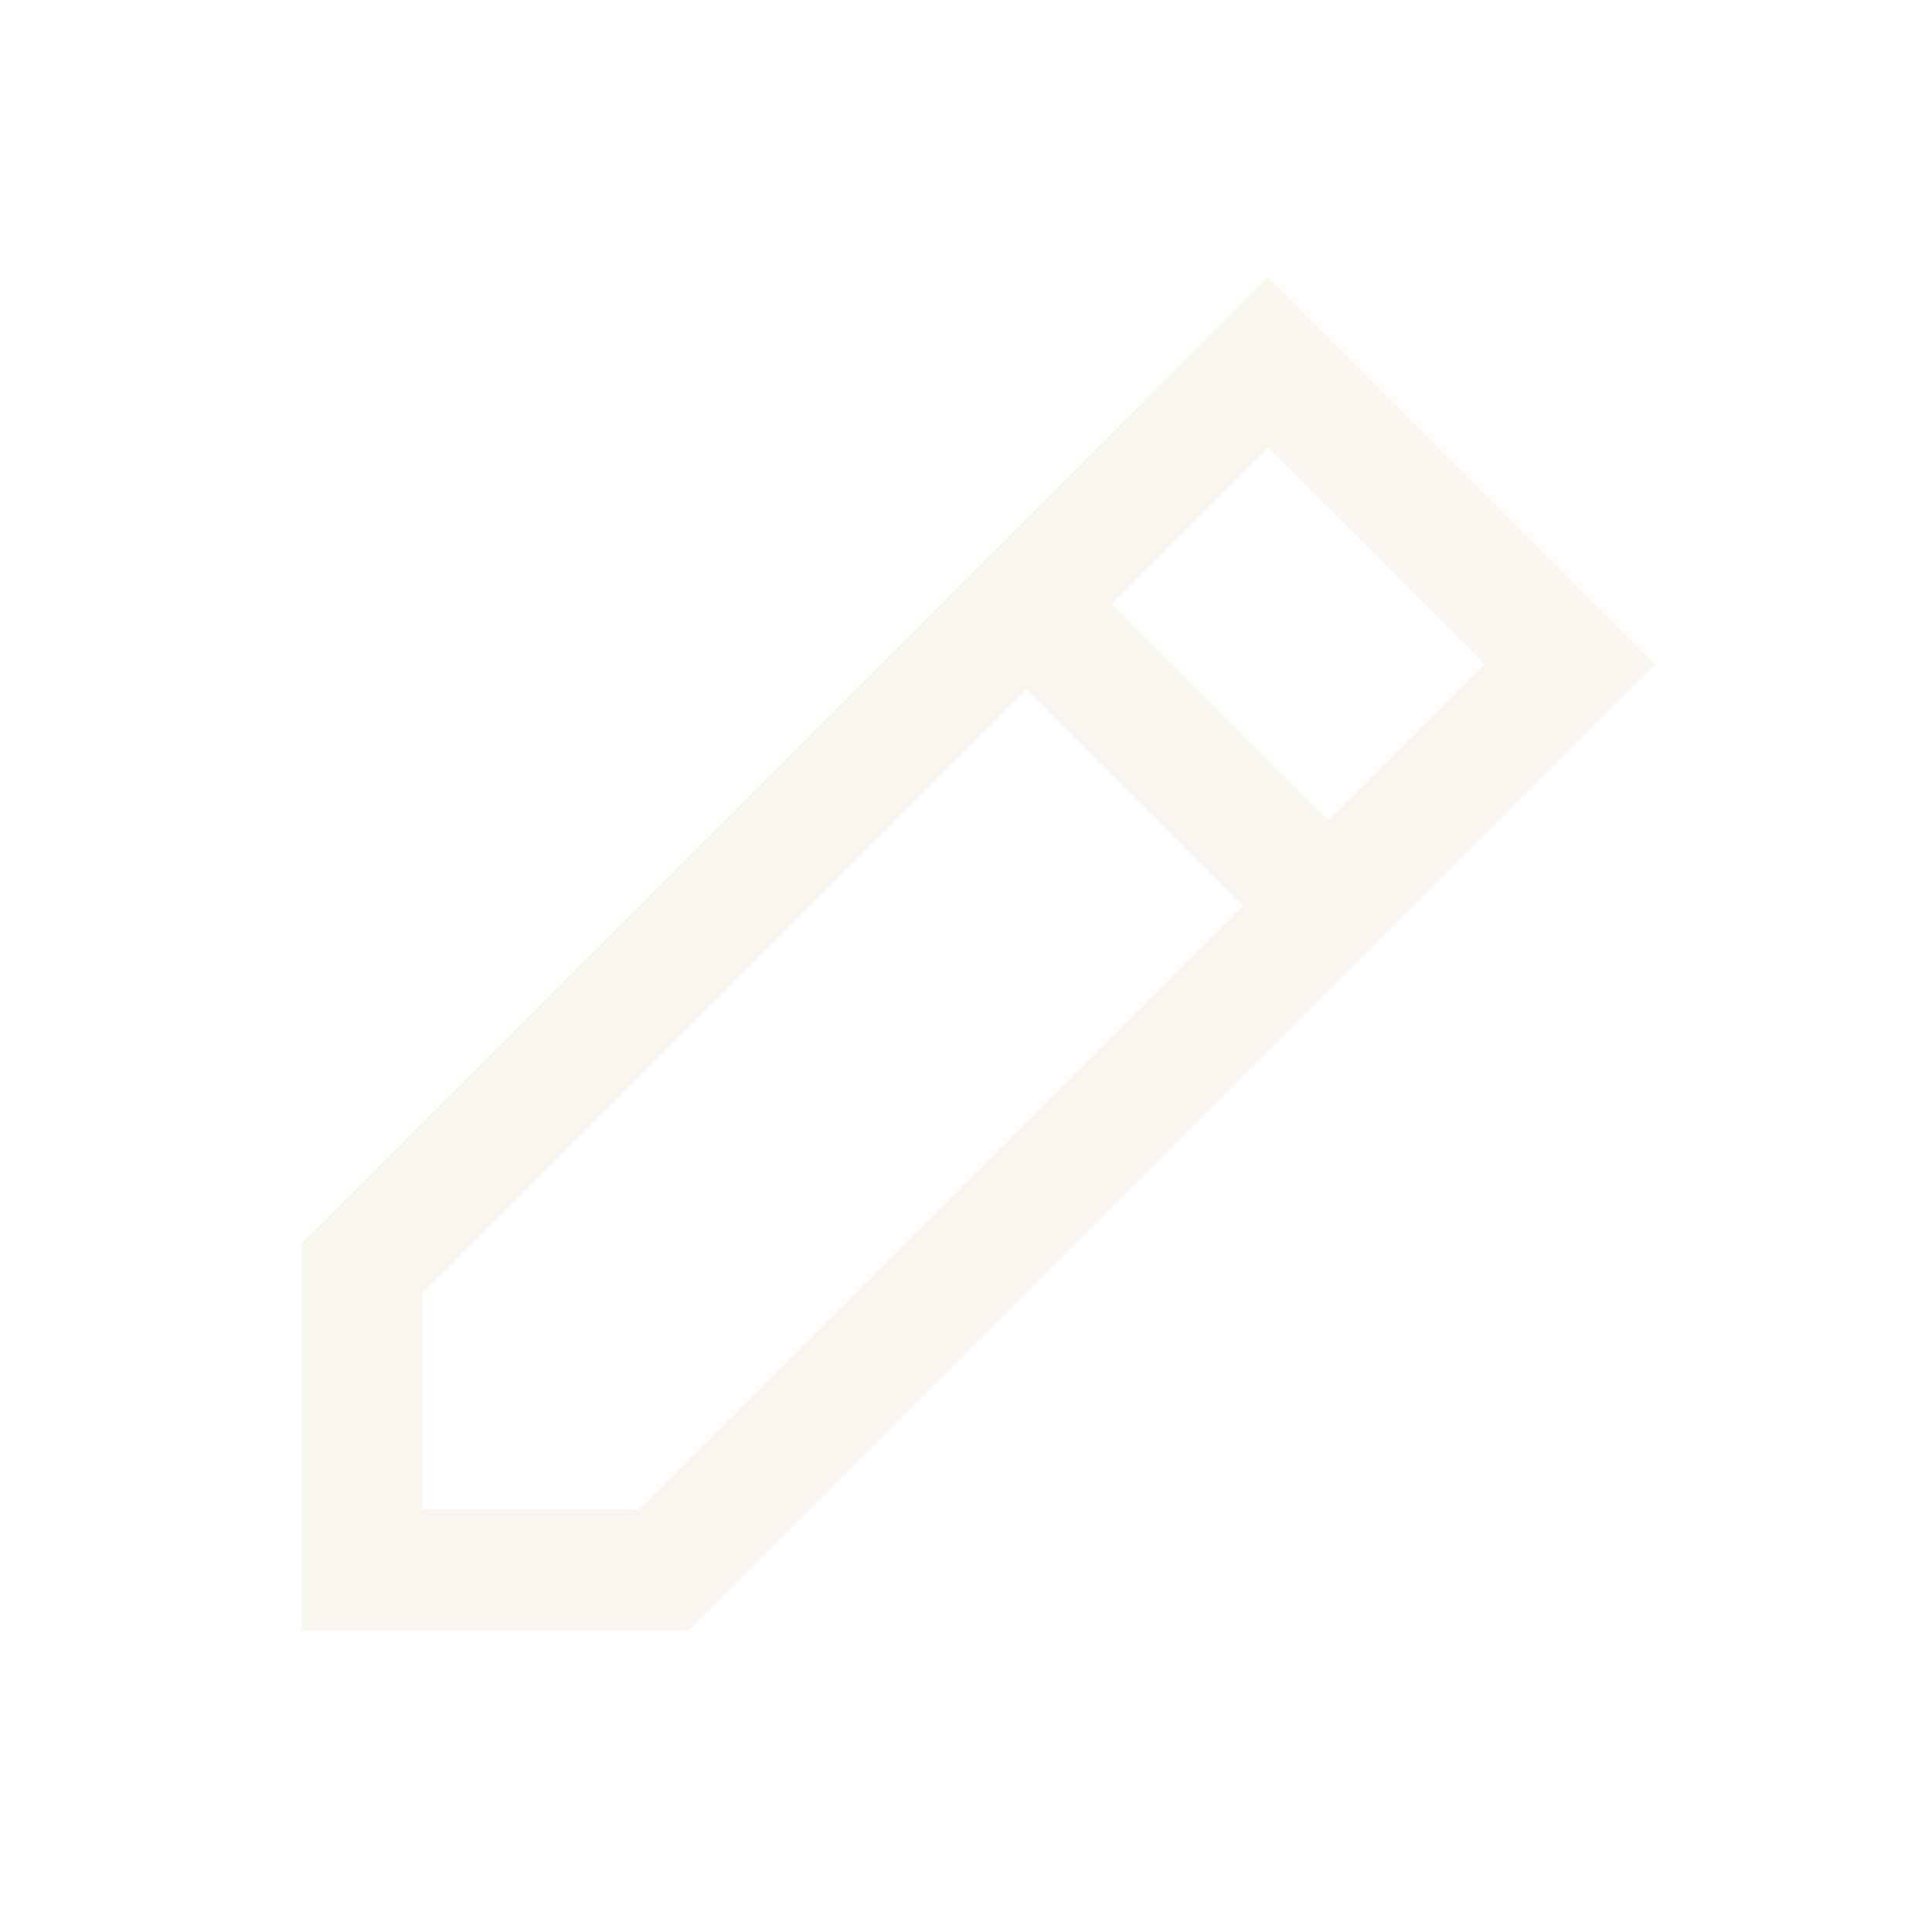
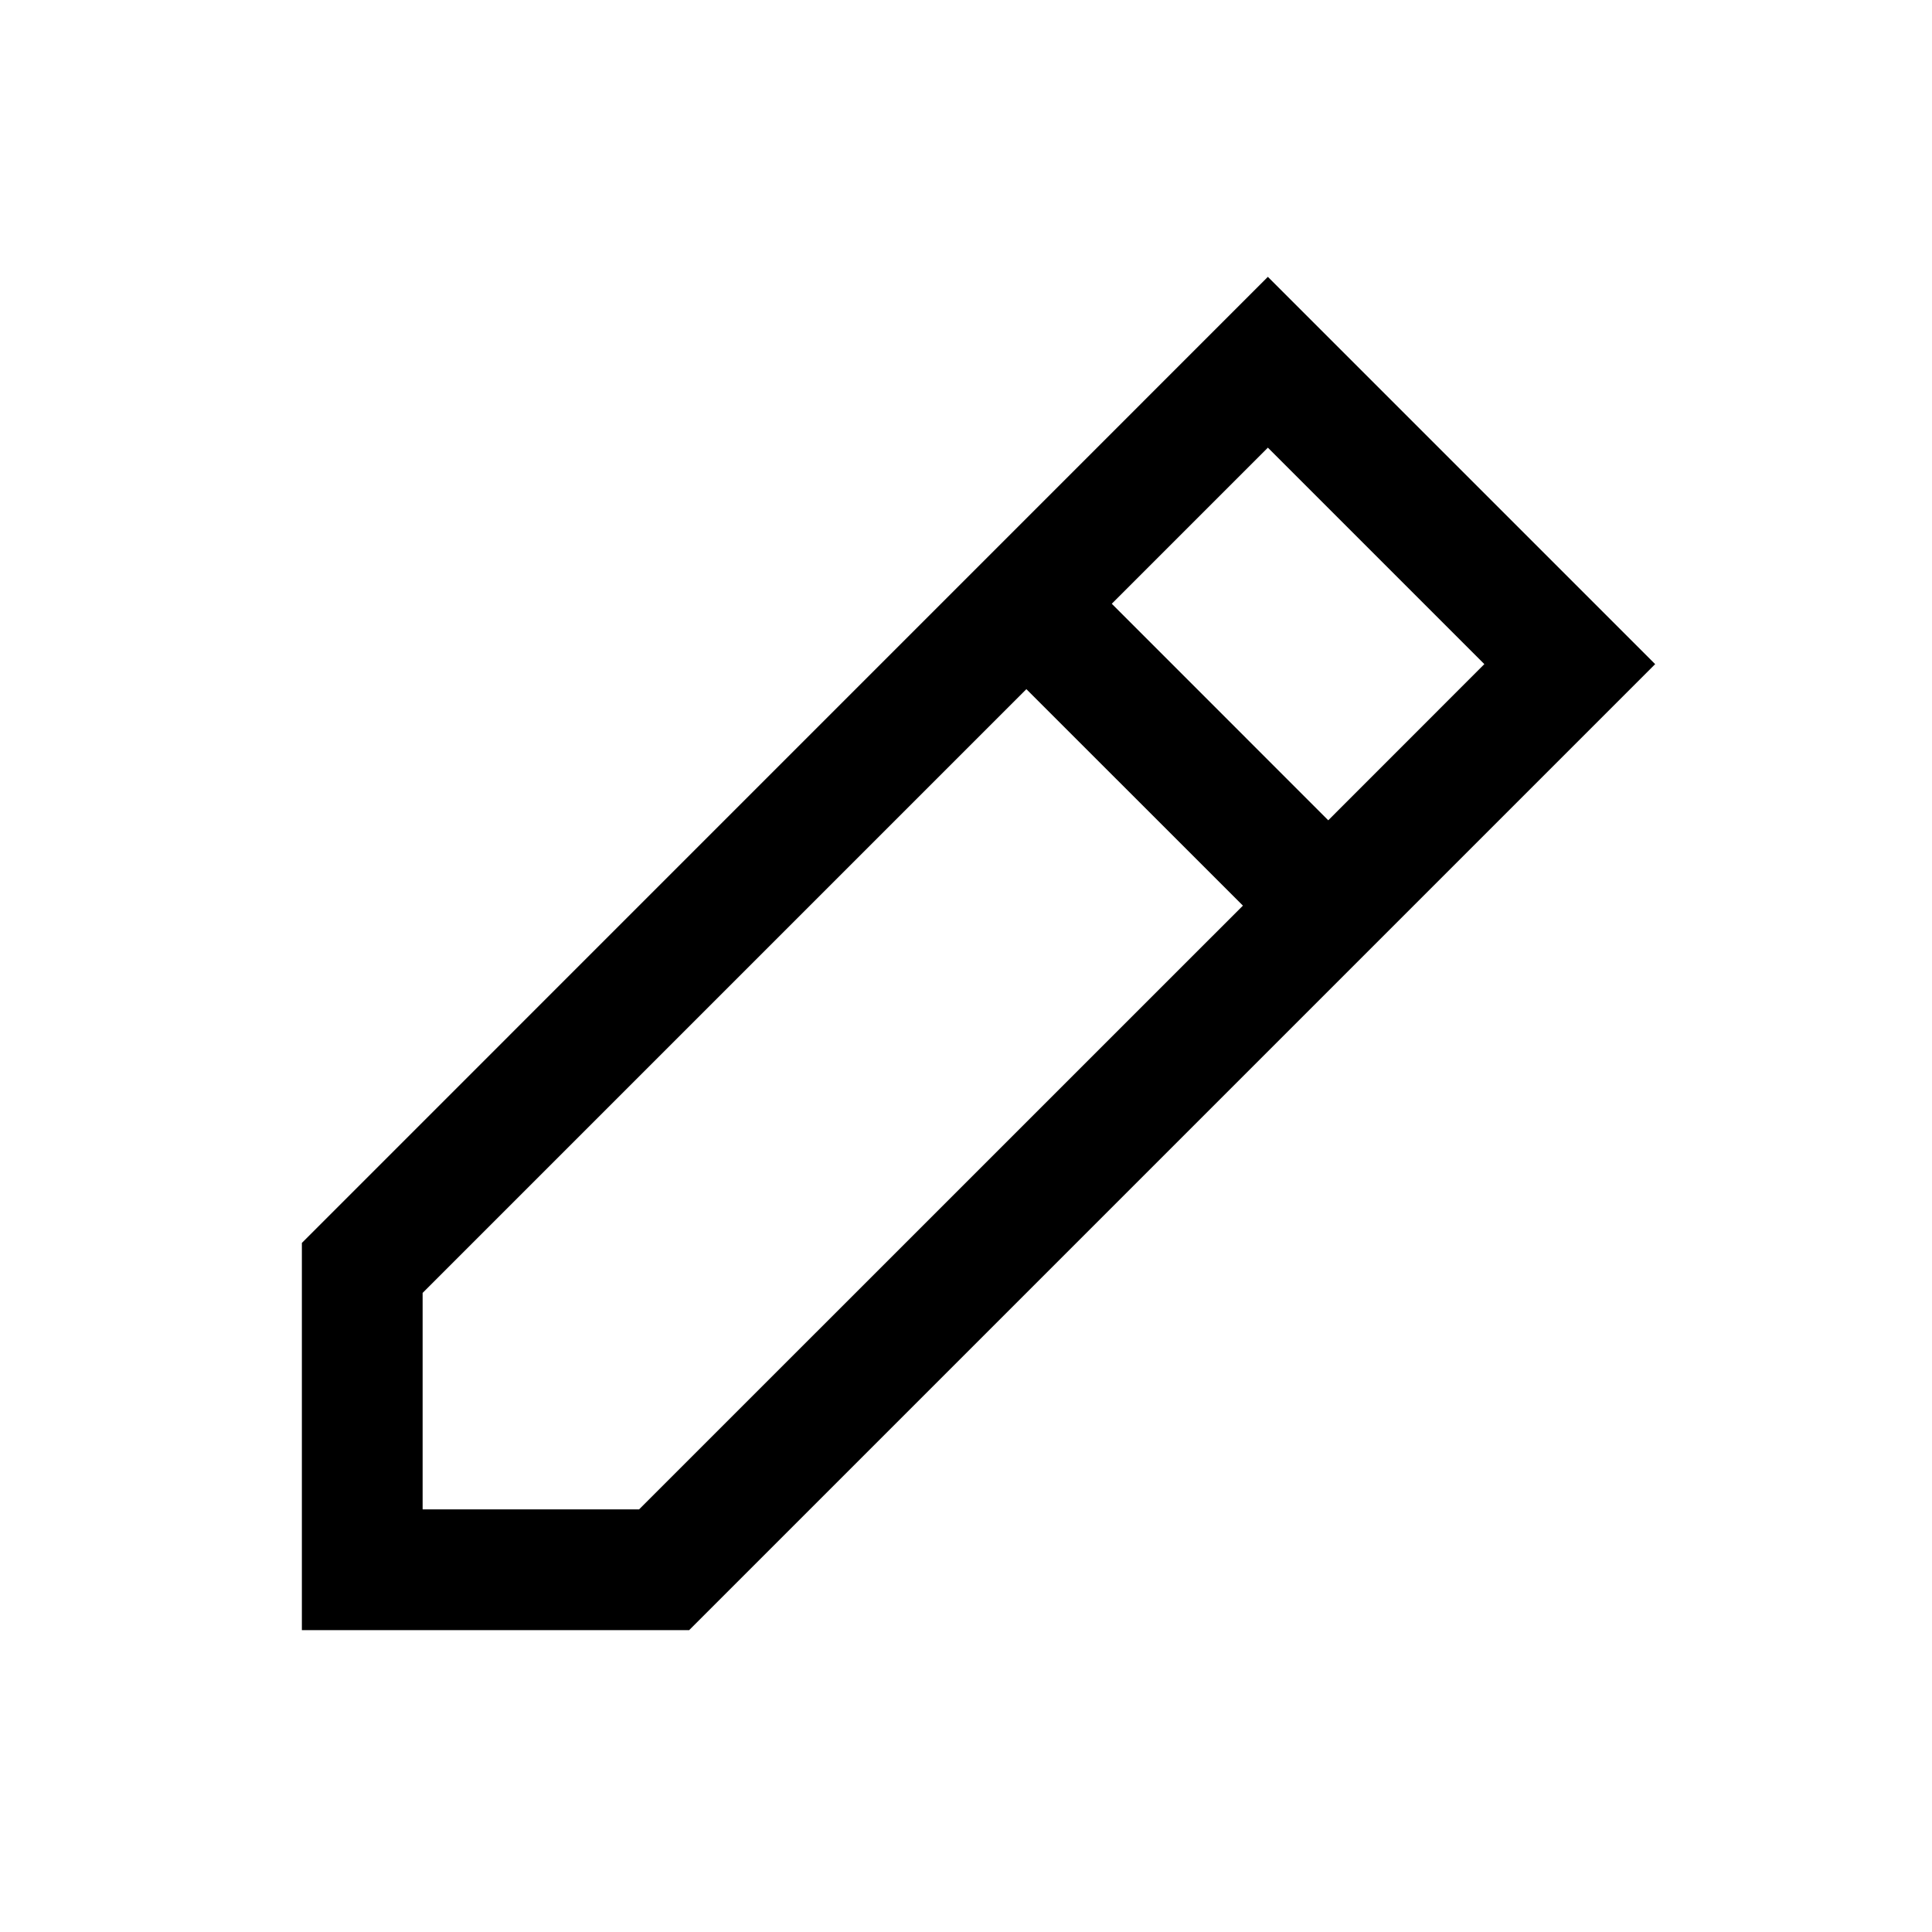
<svg xmlns="http://www.w3.org/2000/svg" width="800px" height="800px" viewBox="0 0 24 24" fill="none">
  <g id="SVGRepo_bgCarrier" stroke-width="0" />
  <g id="SVGRepo_tracerCarrier" stroke-linecap="round" stroke-linejoin="round" />
  <g id="SVGRepo_iconCarrier">
-     <path fill-rule="evenodd" clip-rule="evenodd" d="M8.561 20.25L20.561 8.25L15.75 3.439L3.75 15.44V20.25H8.561ZM15.75 5.561L18.439 8.25L16.5 10.19L13.811 7.5L15.75 5.561ZM12.75 8.561L15.44 11.25L7.939 18.75H5.25L5.25 16.061L12.75 8.561Z" fill="#F9F6F0" />
+     <path fill-rule="evenodd" clip-rule="evenodd" d="M8.561 20.25L20.561 8.25L15.75 3.439L3.75 15.44V20.25H8.561ZM15.75 5.561L18.439 8.25L16.5 10.19L13.811 7.5L15.75 5.561ZM12.75 8.561L15.44 11.25L7.939 18.75H5.25L5.25 16.061L12.75 8.561Z" fill="currentColor" />
  </g>
</svg>
